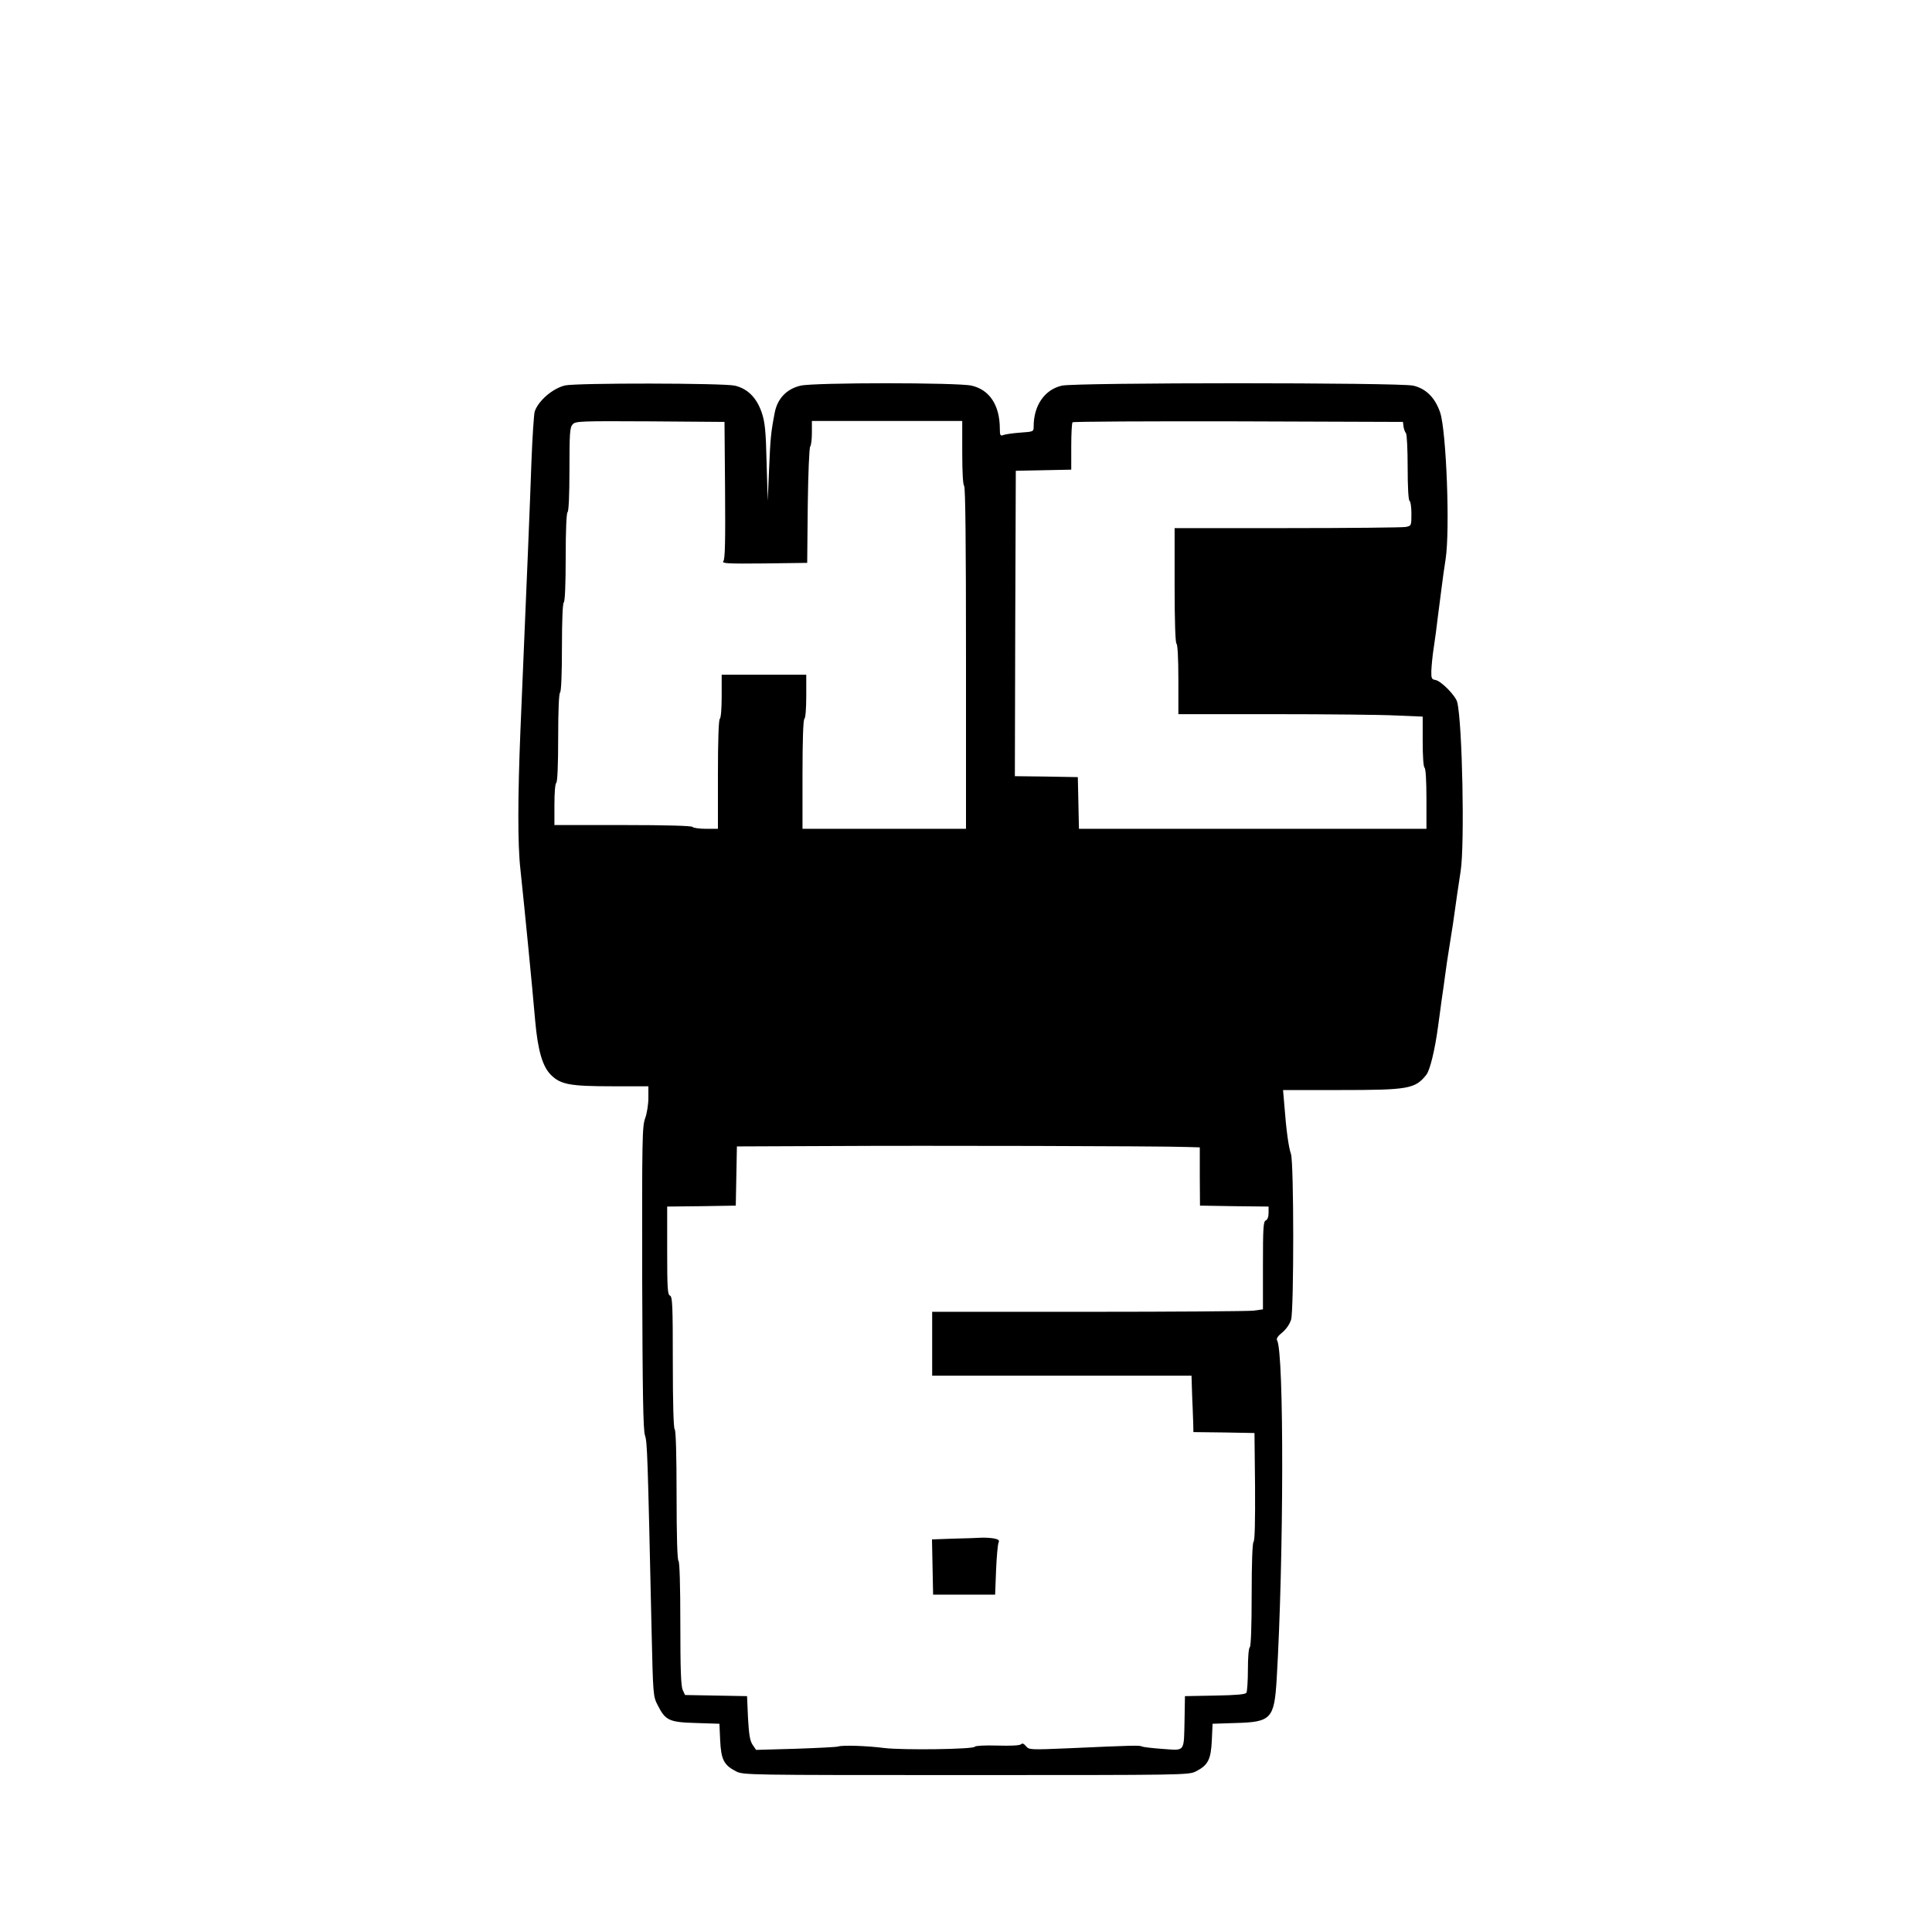
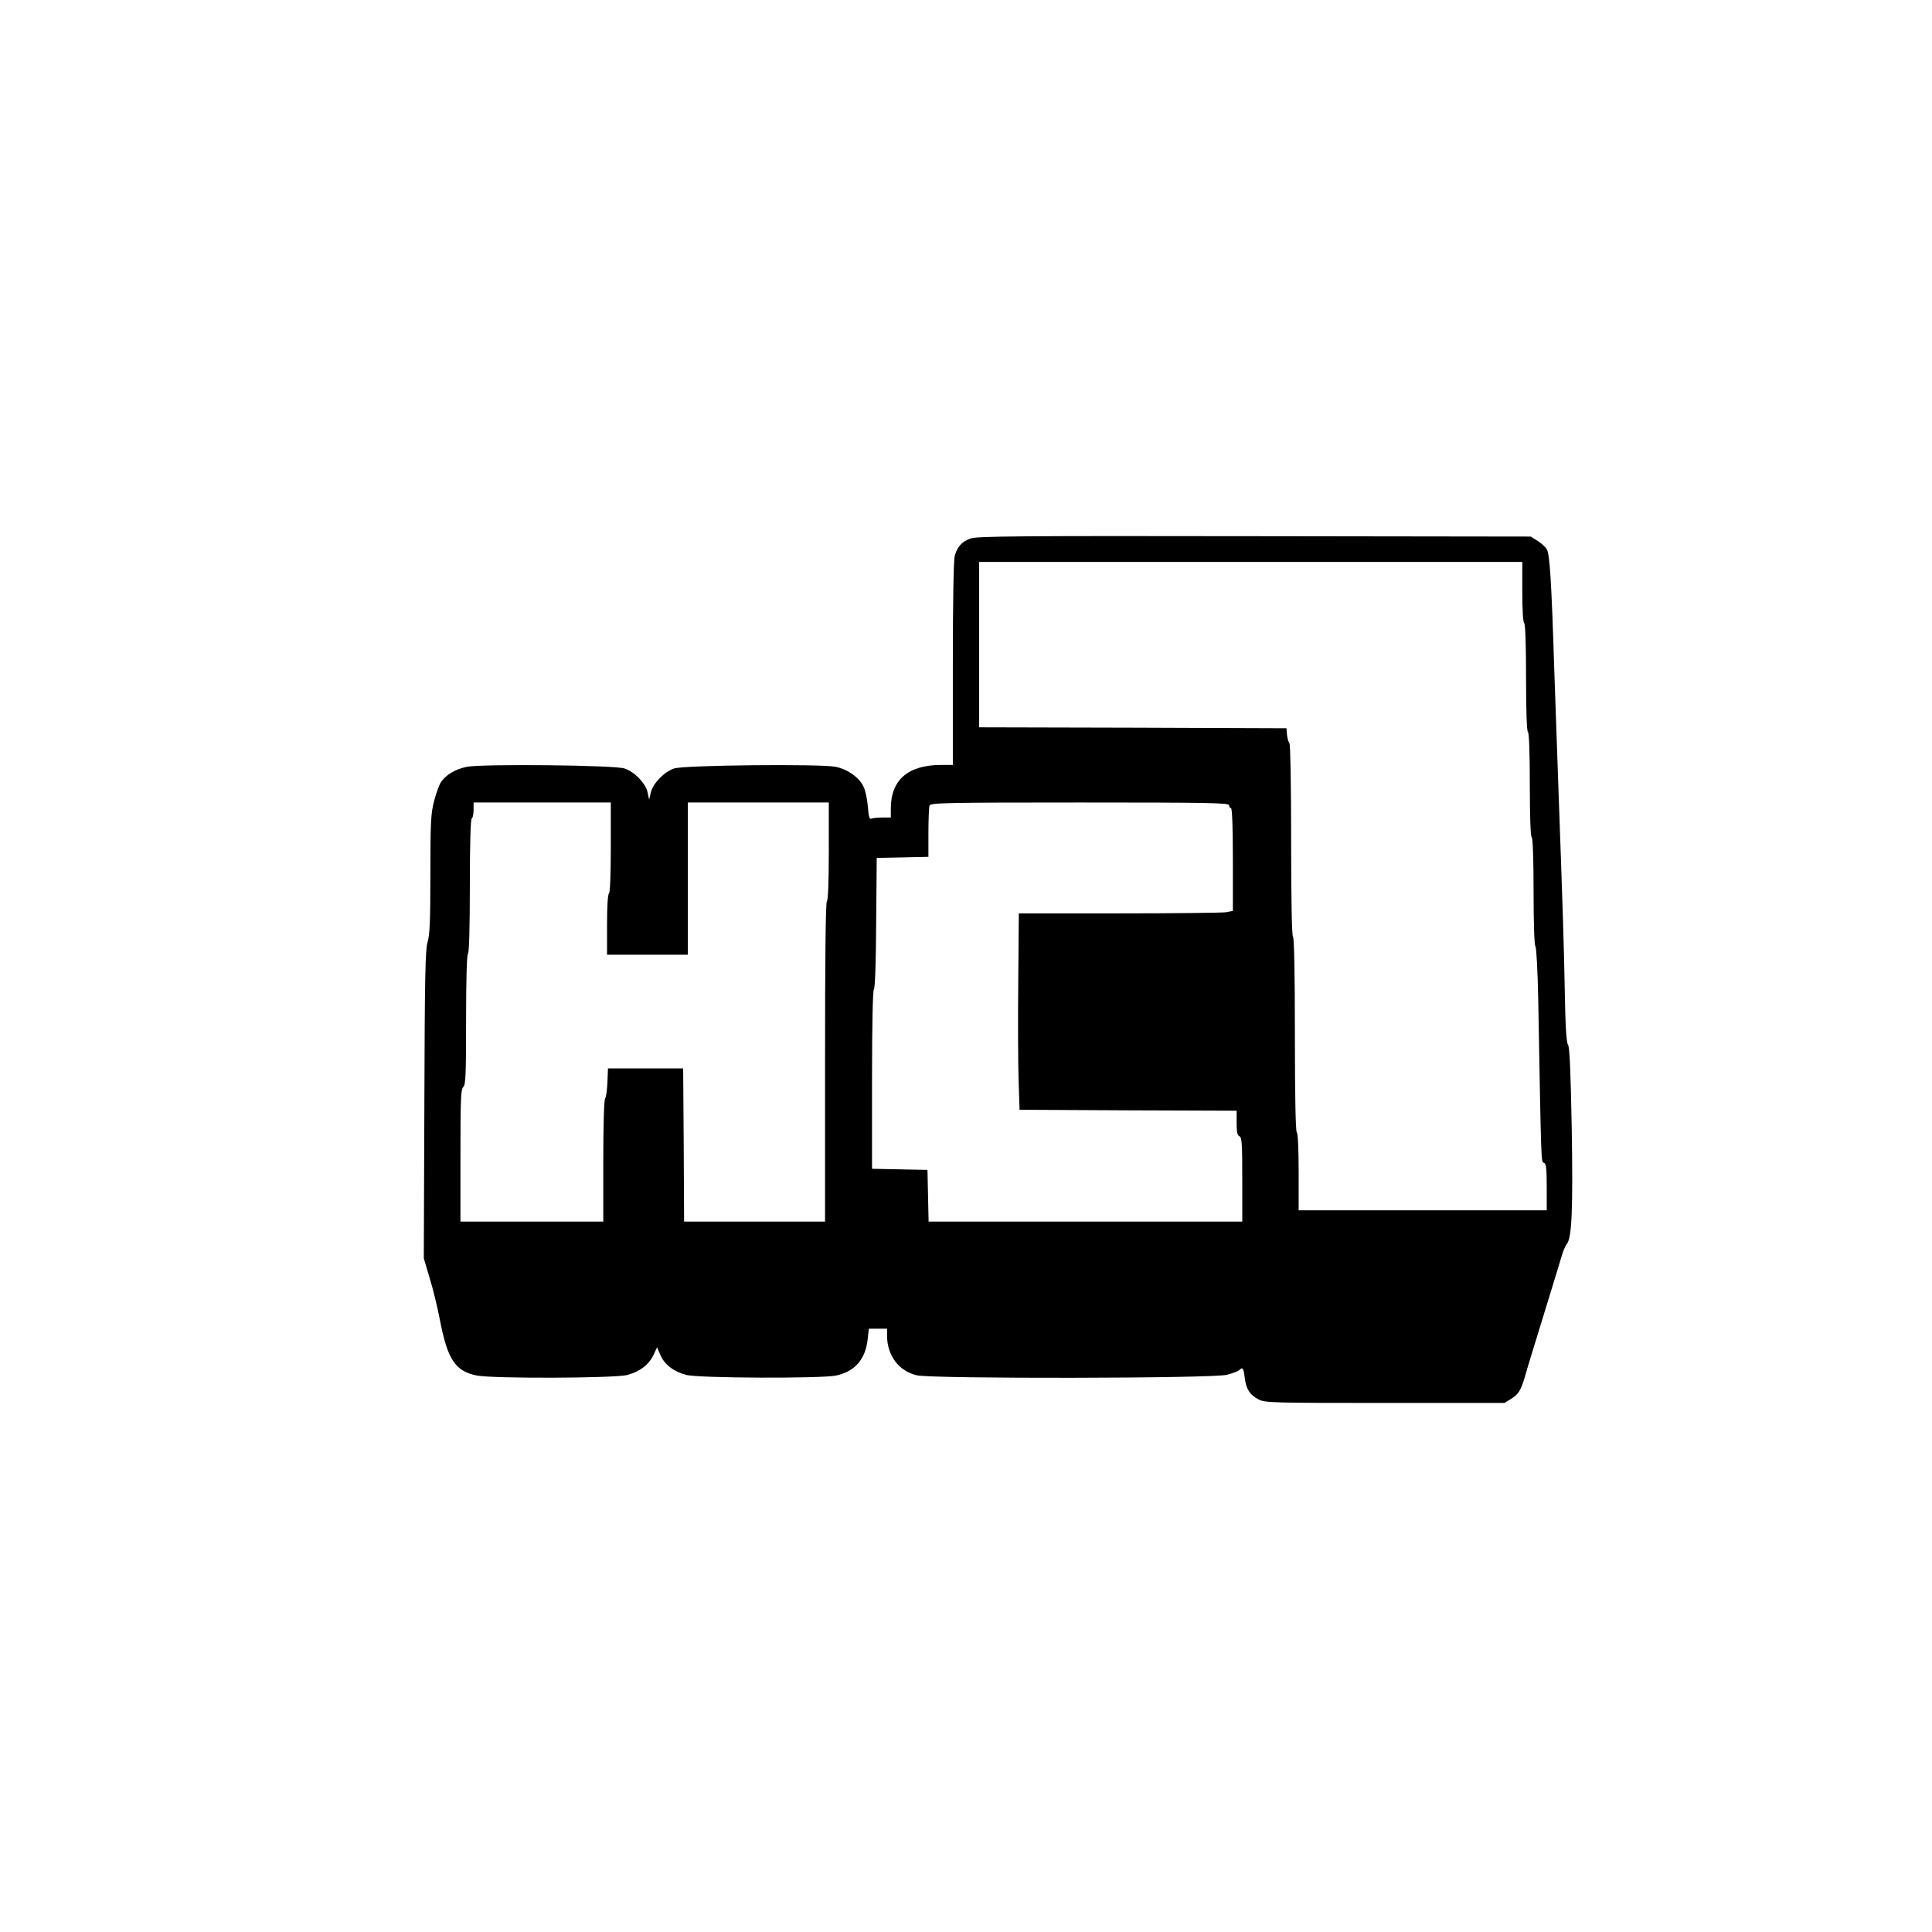
<svg xmlns="http://www.w3.org/2000/svg" version="1.0" width="1028pt" height="1028pt" viewBox="0 0 1028 1028" preserveAspectRatio="xMidYMid meet">
  <g transform="translate(0,1028) scale(0.1,-0.1)" fill="#000000" stroke="none">
-     <path d="M3006 8229 c-66 -16 -142 -82 -161 -139 -4 -14 -12 -131 -17 -260 -10 -280 -18 -473 -59 -1440 -14 -348 -15 -604 0 -735 23 -217 62 -613 79 -810 14 -155 39 -240 83 -284 52 -52 102 -61 330 -61 l189 0 0 -62 c0 -35 -8 -83 -17 -108 -16 -41 -17 -112 -16 -848 2 -612 5 -812 15 -840 12 -36 14 -90 35 -1037 8 -346 8 -351 33 -399 41 -81 61 -90 205 -94 l123 -4 4 -89 c5 -102 20 -131 84 -164 38 -20 59 -20 1224 -20 1165 0 1186 0 1224 20 64 33 79 62 84 164 l4 89 122 4 c190 5 206 22 219 232 38 639 40 1745 2 1805 -5 8 5 23 29 42 22 19 39 45 46 68 15 57 15 836 -1 881 -13 38 -25 127 -35 258 l-7 82 302 0 c366 0 401 6 461 82 19 25 45 132 61 251 5 37 14 100 19 140 6 39 15 104 20 142 5 39 14 99 20 135 6 36 15 95 21 133 18 131 29 203 41 282 22 141 9 789 -18 898 -8 35 -87 115 -117 119 -19 3 -22 9 -21 48 1 25 6 81 13 125 7 44 16 115 21 158 6 42 14 112 20 155 5 42 15 113 22 157 24 154 4 680 -29 780 -27 79 -75 127 -143 143 -73 17 -1796 17 -1870 0 -92 -21 -150 -106 -150 -217 0 -28 -1 -28 -72 -33 -40 -3 -81 -9 -90 -13 -15 -6 -18 -1 -18 33 0 125 -54 208 -150 230 -72 17 -838 17 -910 0 -74 -17 -124 -69 -138 -145 -20 -103 -23 -136 -30 -303 l-7 -165 -6 205 c-4 170 -9 215 -26 265 -27 79 -75 127 -143 143 -62 14 -843 15 -904 1z m852 -557 c2 -272 0 -367 -9 -378 -10 -12 19 -14 217 -12 l229 3 3 305 c2 168 8 309 13 314 5 6 9 38 9 73 l0 63 400 0 400 0 0 -169 c0 -103 4 -172 10 -176 7 -4 10 -320 10 -916 l0 -909 -435 0 -435 0 0 289 c0 183 4 292 10 296 6 4 10 55 10 121 l0 114 -225 0 -225 0 0 -114 c0 -66 -4 -117 -10 -121 -6 -4 -10 -113 -10 -296 l0 -289 -64 0 c-36 0 -68 5 -71 10 -4 6 -138 10 -371 10 l-364 0 0 109 c0 63 4 112 10 116 6 4 10 95 10 240 0 145 4 236 10 240 6 4 10 95 10 240 0 145 4 236 10 240 6 4 10 95 10 240 0 145 4 236 10 240 6 4 10 91 10 227 0 193 2 224 17 240 15 17 39 18 412 16 l396 -3 3 -363z m3610 338 c2 -14 8 -29 13 -35 5 -5 9 -87 9 -181 0 -105 4 -175 10 -179 6 -3 10 -35 10 -69 0 -63 0 -64 -31 -70 -17 -3 -301 -6 -630 -6 l-599 0 0 -304 c0 -193 4 -307 10 -311 6 -4 10 -78 10 -191 l0 -184 508 0 c279 0 571 -3 650 -7 l142 -6 0 -133 c0 -78 4 -135 10 -139 6 -4 10 -70 10 -166 l0 -159 -925 0 -924 0 -3 138 -3 137 -168 3 -167 2 2 813 3 812 148 3 147 3 0 123 c0 67 3 126 7 129 3 4 401 6 882 5 l876 -3 3 -25z m-1154 -3833 l70 -2 0 -155 1 -155 183 -3 182 -2 0 -34 c0 -21 -6 -36 -15 -40 -13 -5 -15 -41 -15 -239 l0 -234 -52 -7 c-29 -3 -425 -6 -880 -6 l-828 0 0 -170 0 -170 690 0 690 0 2 -67 c1 -38 3 -84 4 -103 1 -19 2 -56 3 -82 l1 -48 163 -2 162 -3 3 -284 c1 -183 -1 -288 -8 -295 -6 -6 -10 -111 -10 -282 0 -171 -4 -275 -10 -279 -6 -4 -10 -54 -10 -118 0 -62 -4 -118 -8 -124 -6 -9 -55 -13 -167 -15 l-160 -3 -2 -120 c-4 -182 5 -169 -115 -161 -56 4 -106 10 -112 13 -10 7 -49 6 -381 -9 -214 -9 -220 -9 -236 11 -11 13 -19 17 -26 10 -7 -7 -56 -9 -127 -7 -66 2 -117 -1 -119 -6 -4 -14 -385 -19 -482 -7 -93 12 -223 16 -245 8 -8 -3 -110 -8 -226 -12 l-211 -6 -19 28 c-14 22 -19 54 -24 143 l-5 115 -165 3 -165 3 -12 26 c-10 20 -13 113 -13 354 0 208 -4 330 -10 334 -6 4 -10 132 -10 350 0 218 -4 346 -10 350 -6 4 -10 134 -10 356 0 302 -2 350 -15 355 -13 5 -15 41 -15 240 l0 234 183 2 182 3 3 157 3 158 492 2 c501 3 1775 0 1901 -5z" />
-     <path d="M5072 2093 l-113 -4 3 -147 3 -147 165 0 165 0 5 130 c3 72 9 137 13 146 6 13 1 18 -24 23 -17 3 -48 5 -68 4 -20 -1 -87 -4 -149 -5z" />
+     <path d="M5165 7415 c-47 -17 -71 -43 -85 -93 -6 -23 -10 -240 -10 -574 l0 -538 -59 0 c-179 0 -271 -79 -271 -232 l0 -48 -44 0 c-24 0 -51 -2 -59 -6 -11 -4 -15 9 -19 63 -3 38 -13 86 -23 107 -24 50 -83 92 -149 106 -77 16 -808 9 -859 -9 -52 -17 -112 -79 -124 -127 l-9 -39 -8 38 c-9 47 -70 111 -123 128 -53 18 -753 25 -838 9 -61 -12 -114 -43 -140 -84 -8 -12 -24 -56 -35 -97 -17 -66 -20 -108 -20 -389 0 -246 -3 -325 -15 -363 -12 -40 -15 -184 -17 -865 l-3 -817 31 -105 c18 -58 42 -157 54 -220 41 -214 82 -276 197 -299 87 -17 733 -15 801 3 67 18 114 54 139 106 l19 41 18 -41 c22 -51 70 -88 138 -106 66 -17 718 -20 797 -3 100 21 157 87 168 195 l6 54 48 0 49 0 0 -37 c0 -106 63 -189 159 -211 83 -19 1577 -17 1650 3 30 8 59 19 64 24 19 19 24 12 30 -39 7 -61 28 -93 75 -117 35 -17 76 -18 672 -18 l635 0 36 22 c39 25 51 44 73 118 13 46 31 105 135 443 22 70 47 154 57 187 9 33 23 67 31 76 27 32 33 187 26 620 -6 308 -11 430 -20 440 -8 11 -14 97 -17 289 -5 256 -9 385 -36 1140 -6 157 -14 413 -20 570 -15 475 -24 612 -40 638 -8 13 -31 33 -50 45 l-35 22 -1470 2 c-1252 2 -1476 0 -1510 -12z m2935 -284 c0 -96 4 -162 10 -166 6 -4 10 -112 10 -290 0 -178 4 -286 10 -290 6 -4 10 -108 10 -280 0 -172 4 -276 10 -280 6 -4 10 -111 10 -289 0 -169 4 -286 10 -292 5 -5 12 -131 15 -294 16 -888 15 -851 30 -857 12 -4 15 -29 15 -129 l0 -124 -660 0 -660 0 0 204 c0 126 -4 207 -10 211 -6 4 -10 188 -10 520 0 332 -4 516 -10 520 -6 4 -10 186 -10 514 0 298 -4 511 -9 516 -5 6 -11 26 -13 45 l-3 35 -817 3 -818 2 0 440 0 440 1445 0 1445 0 0 -159z m-4850 -1360 c0 -149 -4 -242 -10 -246 -6 -4 -10 -70 -10 -166 l0 -159 215 0 215 0 0 405 0 405 375 0 375 0 0 -259 c0 -163 -4 -262 -10 -266 -7 -4 -10 -300 -10 -856 l0 -849 -375 0 -375 0 -2 408 -3 407 -200 0 -200 0 -3 -75 c-2 -41 -7 -79 -12 -84 -6 -6 -10 -142 -10 -333 l0 -323 -380 0 -380 0 0 351 c0 298 2 353 15 365 13 13 15 67 15 359 0 218 4 346 10 350 6 4 10 135 10 360 0 225 4 356 10 360 6 3 10 24 10 46 l0 39 365 0 365 0 0 -239z m3290 224 c0 -8 5 -15 10 -15 6 0 10 -98 10 -274 l0 -273 -37 -7 c-21 -3 -277 -6 -570 -6 l-532 0 -3 -367 c-2 -203 -1 -438 2 -523 l5 -155 578 -3 577 -2 0 -65 c0 -49 4 -67 15 -71 13 -5 15 -40 15 -230 l0 -224 -835 0 -834 0 -3 138 -3 137 -147 3 -148 3 0 472 c0 300 4 477 10 483 6 6 11 143 12 354 l3 345 138 3 137 3 0 128 c0 71 3 136 6 145 6 14 85 16 800 16 699 0 794 -2 794 -15z" />
  </g>
</svg>
